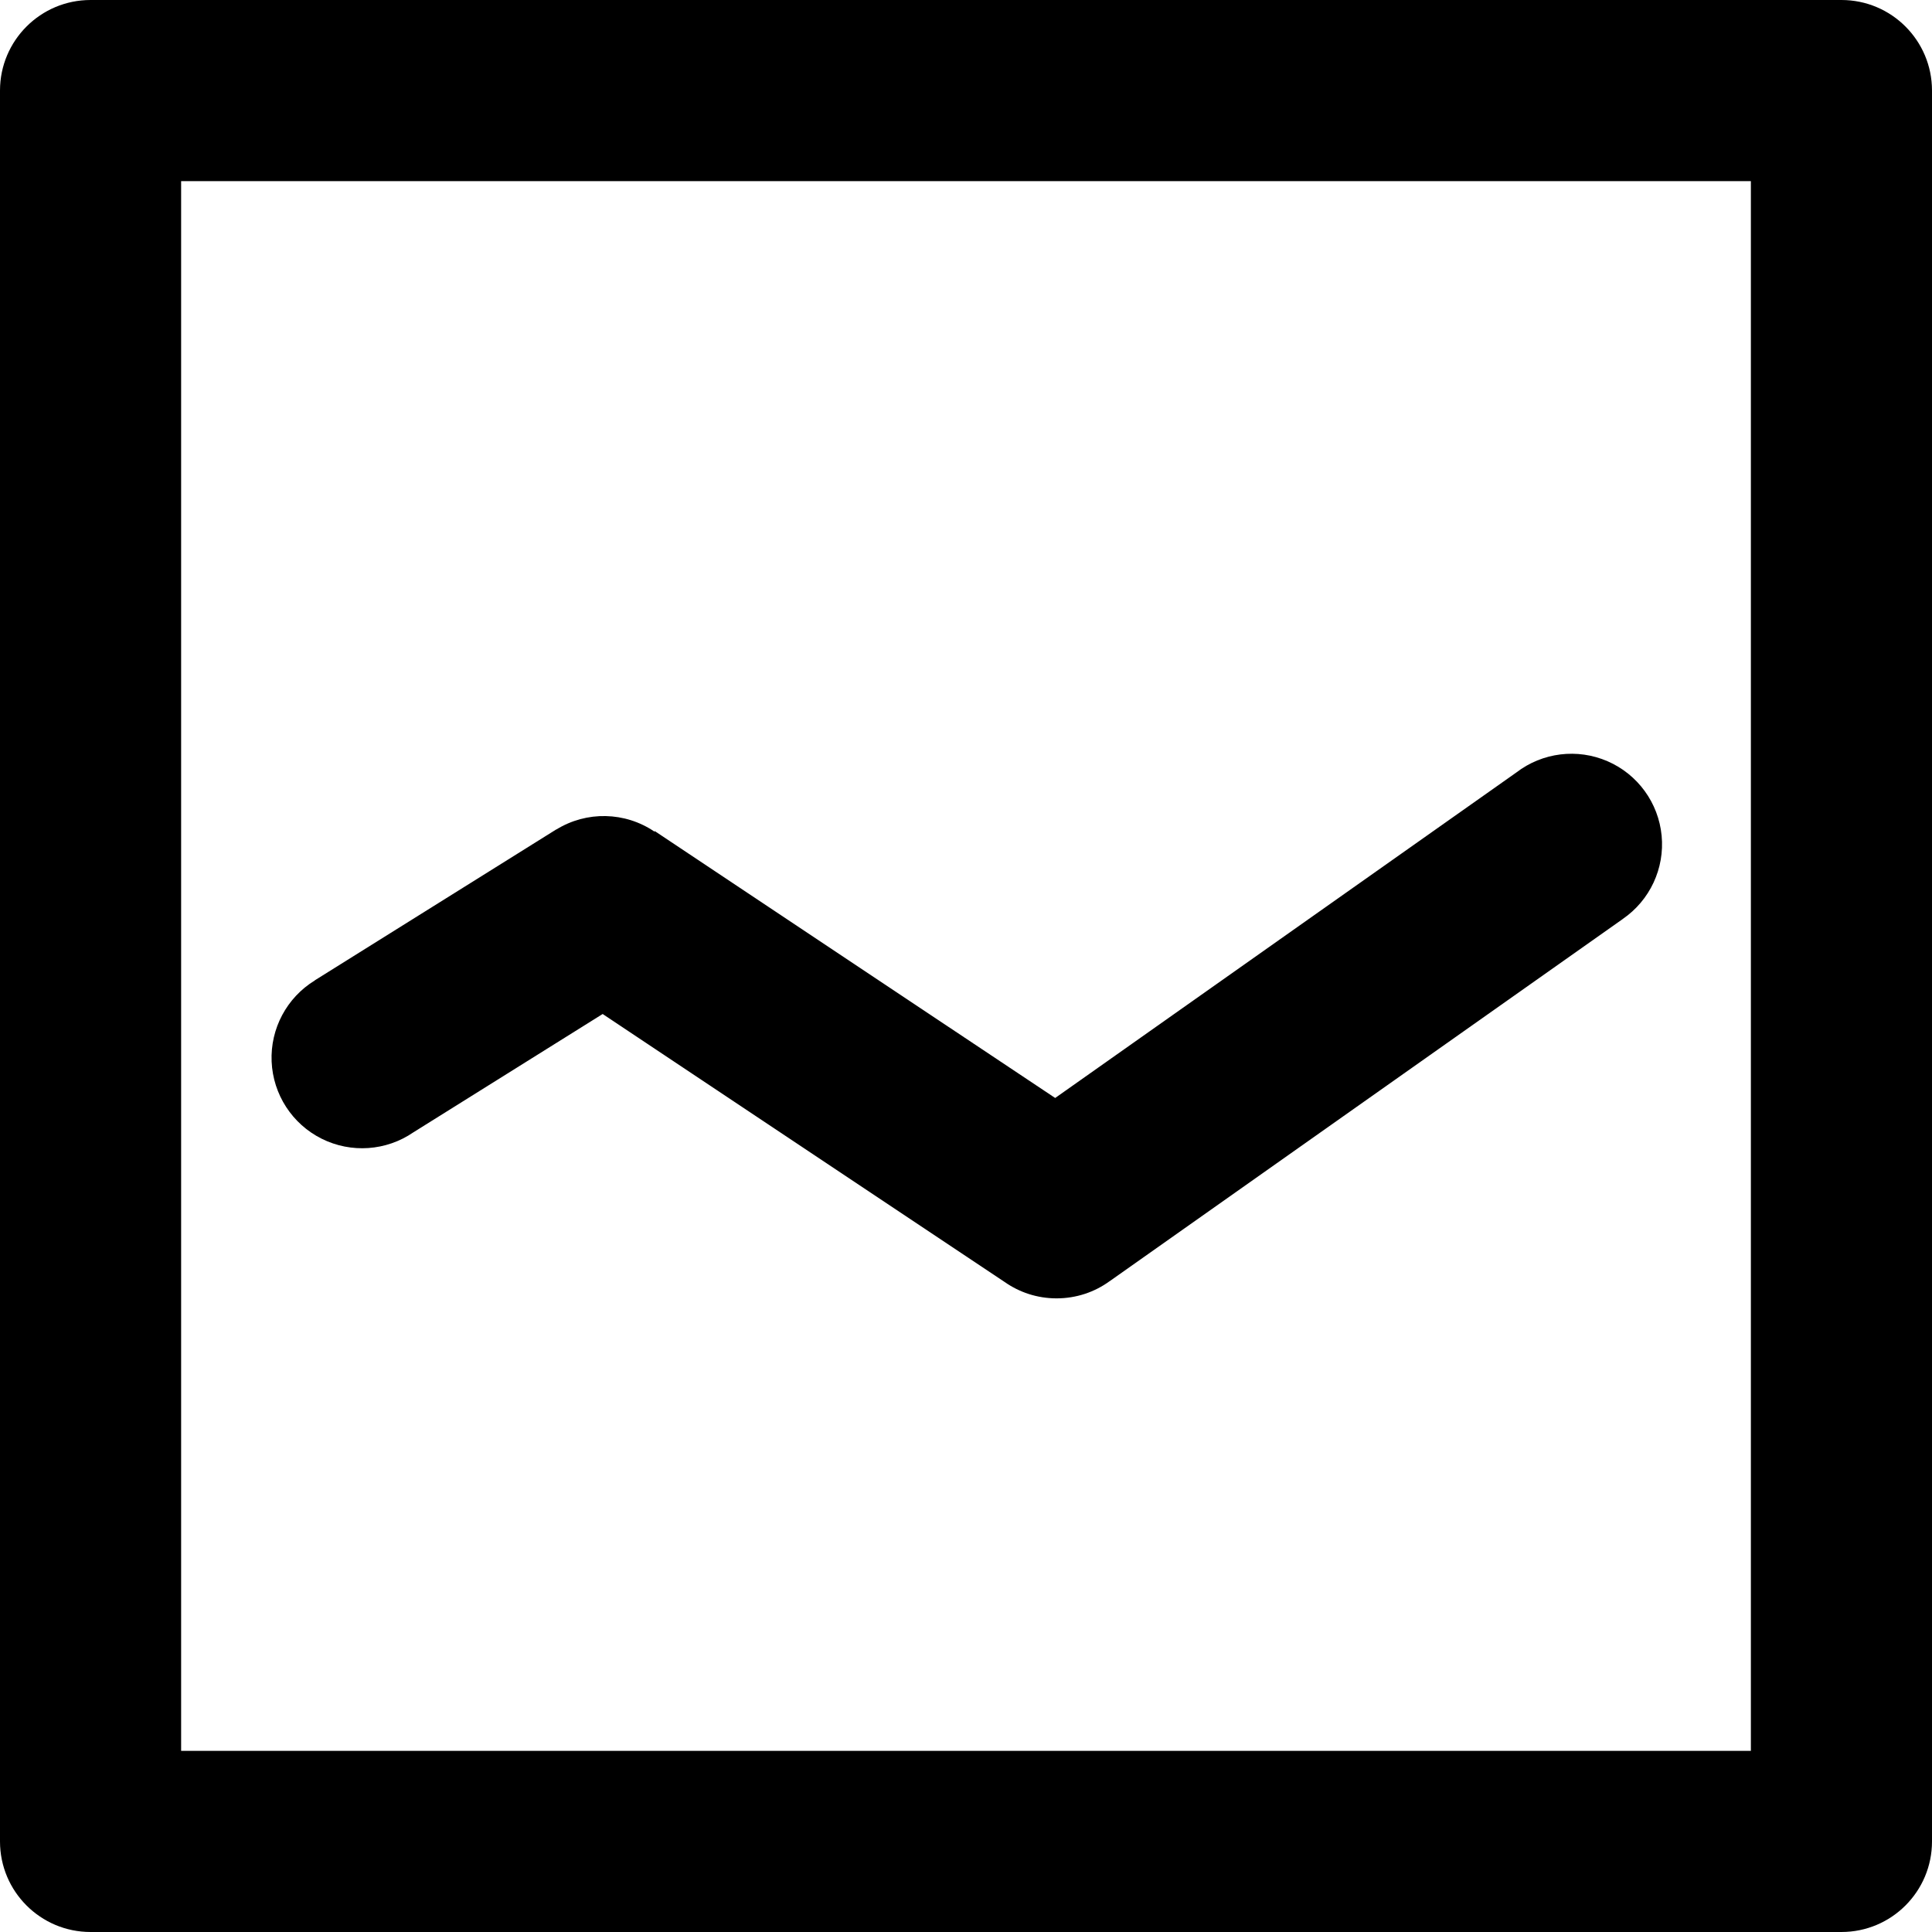
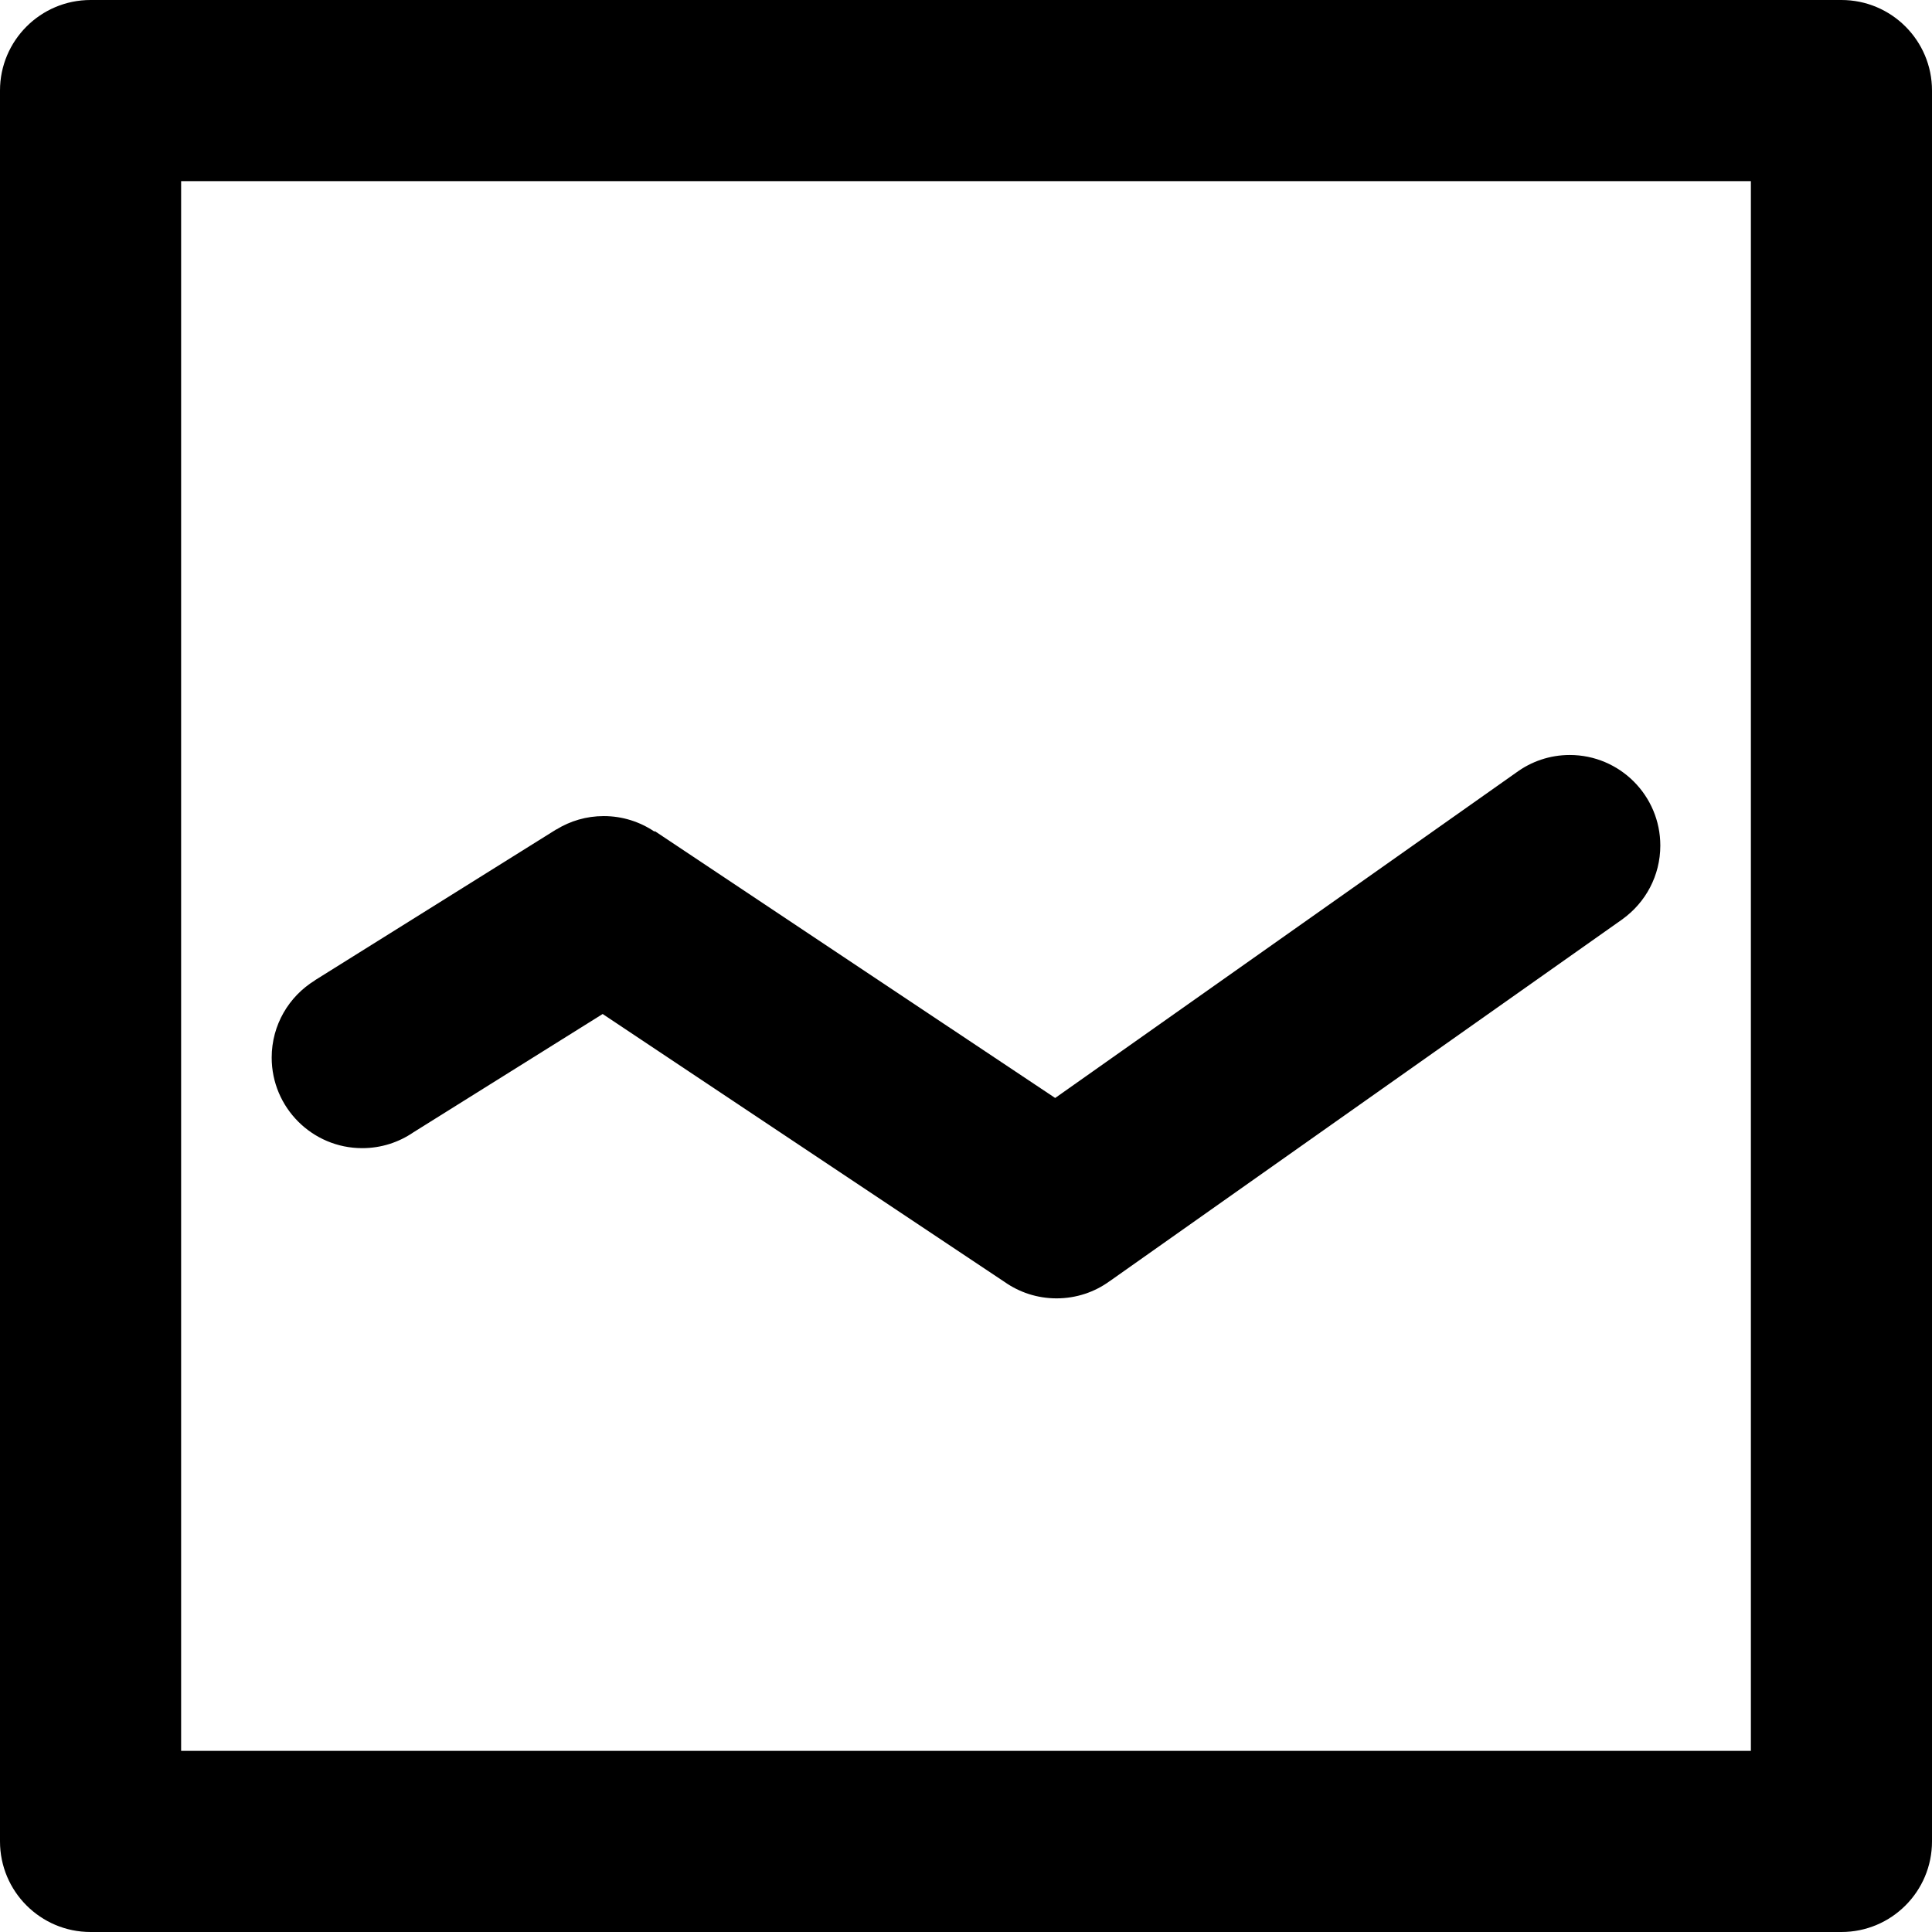
<svg xmlns="http://www.w3.org/2000/svg" viewBox="0 0 32 32" id="icon-linegraph">
-   <path d="M30.5 32h-29A1.5 1.5 0 010 30.5V1.499A1.5 1.5 0 011.5 0h29A1.5 1.5 0 0132 1.499V30.5a1.5 1.5 0 01-1.5 1.5zM29 3H3v26h26V3zM5.215 16.239v-.002l4-2.5v.002a1.497 1.497 0 011.625.035l.006-.008 6.631 4.42 7.638-5.391a1.5 1.5 0 111.763 2.426h.001l-8.5 6h-.001c-.246.179-.55.284-.878.284-.321 0-.618-.101-.861-.272l-6.657-4.438-3.135 1.96a1.5 1.5 0 11-1.632-2.516z" />
+   <path d="M30.500,32.000 L1.500,32.000 C0.672,32.000 0.000,31.328 0.000,30.500 L0.000,1.499 C0.000,0.672 0.672,-0.000 1.500,-0.000 L30.500,-0.000 C31.328,-0.000 32.000,0.672 32.000,1.499 L32.000,30.500 C32.000,31.328 31.328,32.000 30.500,32.000 ZM29.000,3.000 L3.000,3.000 L3.000,29.000 L29.000,29.000 L29.000,3.000 ZM5.215,16.239 L5.215,16.237 L9.215,13.737 L9.215,13.739 C9.444,13.598 9.712,13.517 10.000,13.517 C10.311,13.517 10.600,13.612 10.840,13.774 L10.846,13.766 L17.477,18.186 L25.115,12.795 C25.363,12.613 25.669,12.505 26.000,12.505 C26.828,12.505 27.500,13.177 27.500,14.005 C27.500,14.505 27.255,14.948 26.878,15.221 L26.879,15.221 L18.379,21.221 L18.378,21.221 C18.132,21.400 17.828,21.505 17.500,21.505 C17.179,21.505 16.882,21.404 16.639,21.233 L9.982,16.795 L6.847,18.755 C6.606,18.920 6.314,19.017 6.000,19.017 C5.172,19.017 4.500,18.345 4.500,17.517 C4.500,16.976 4.786,16.503 5.215,16.239 Z" />
</svg>
